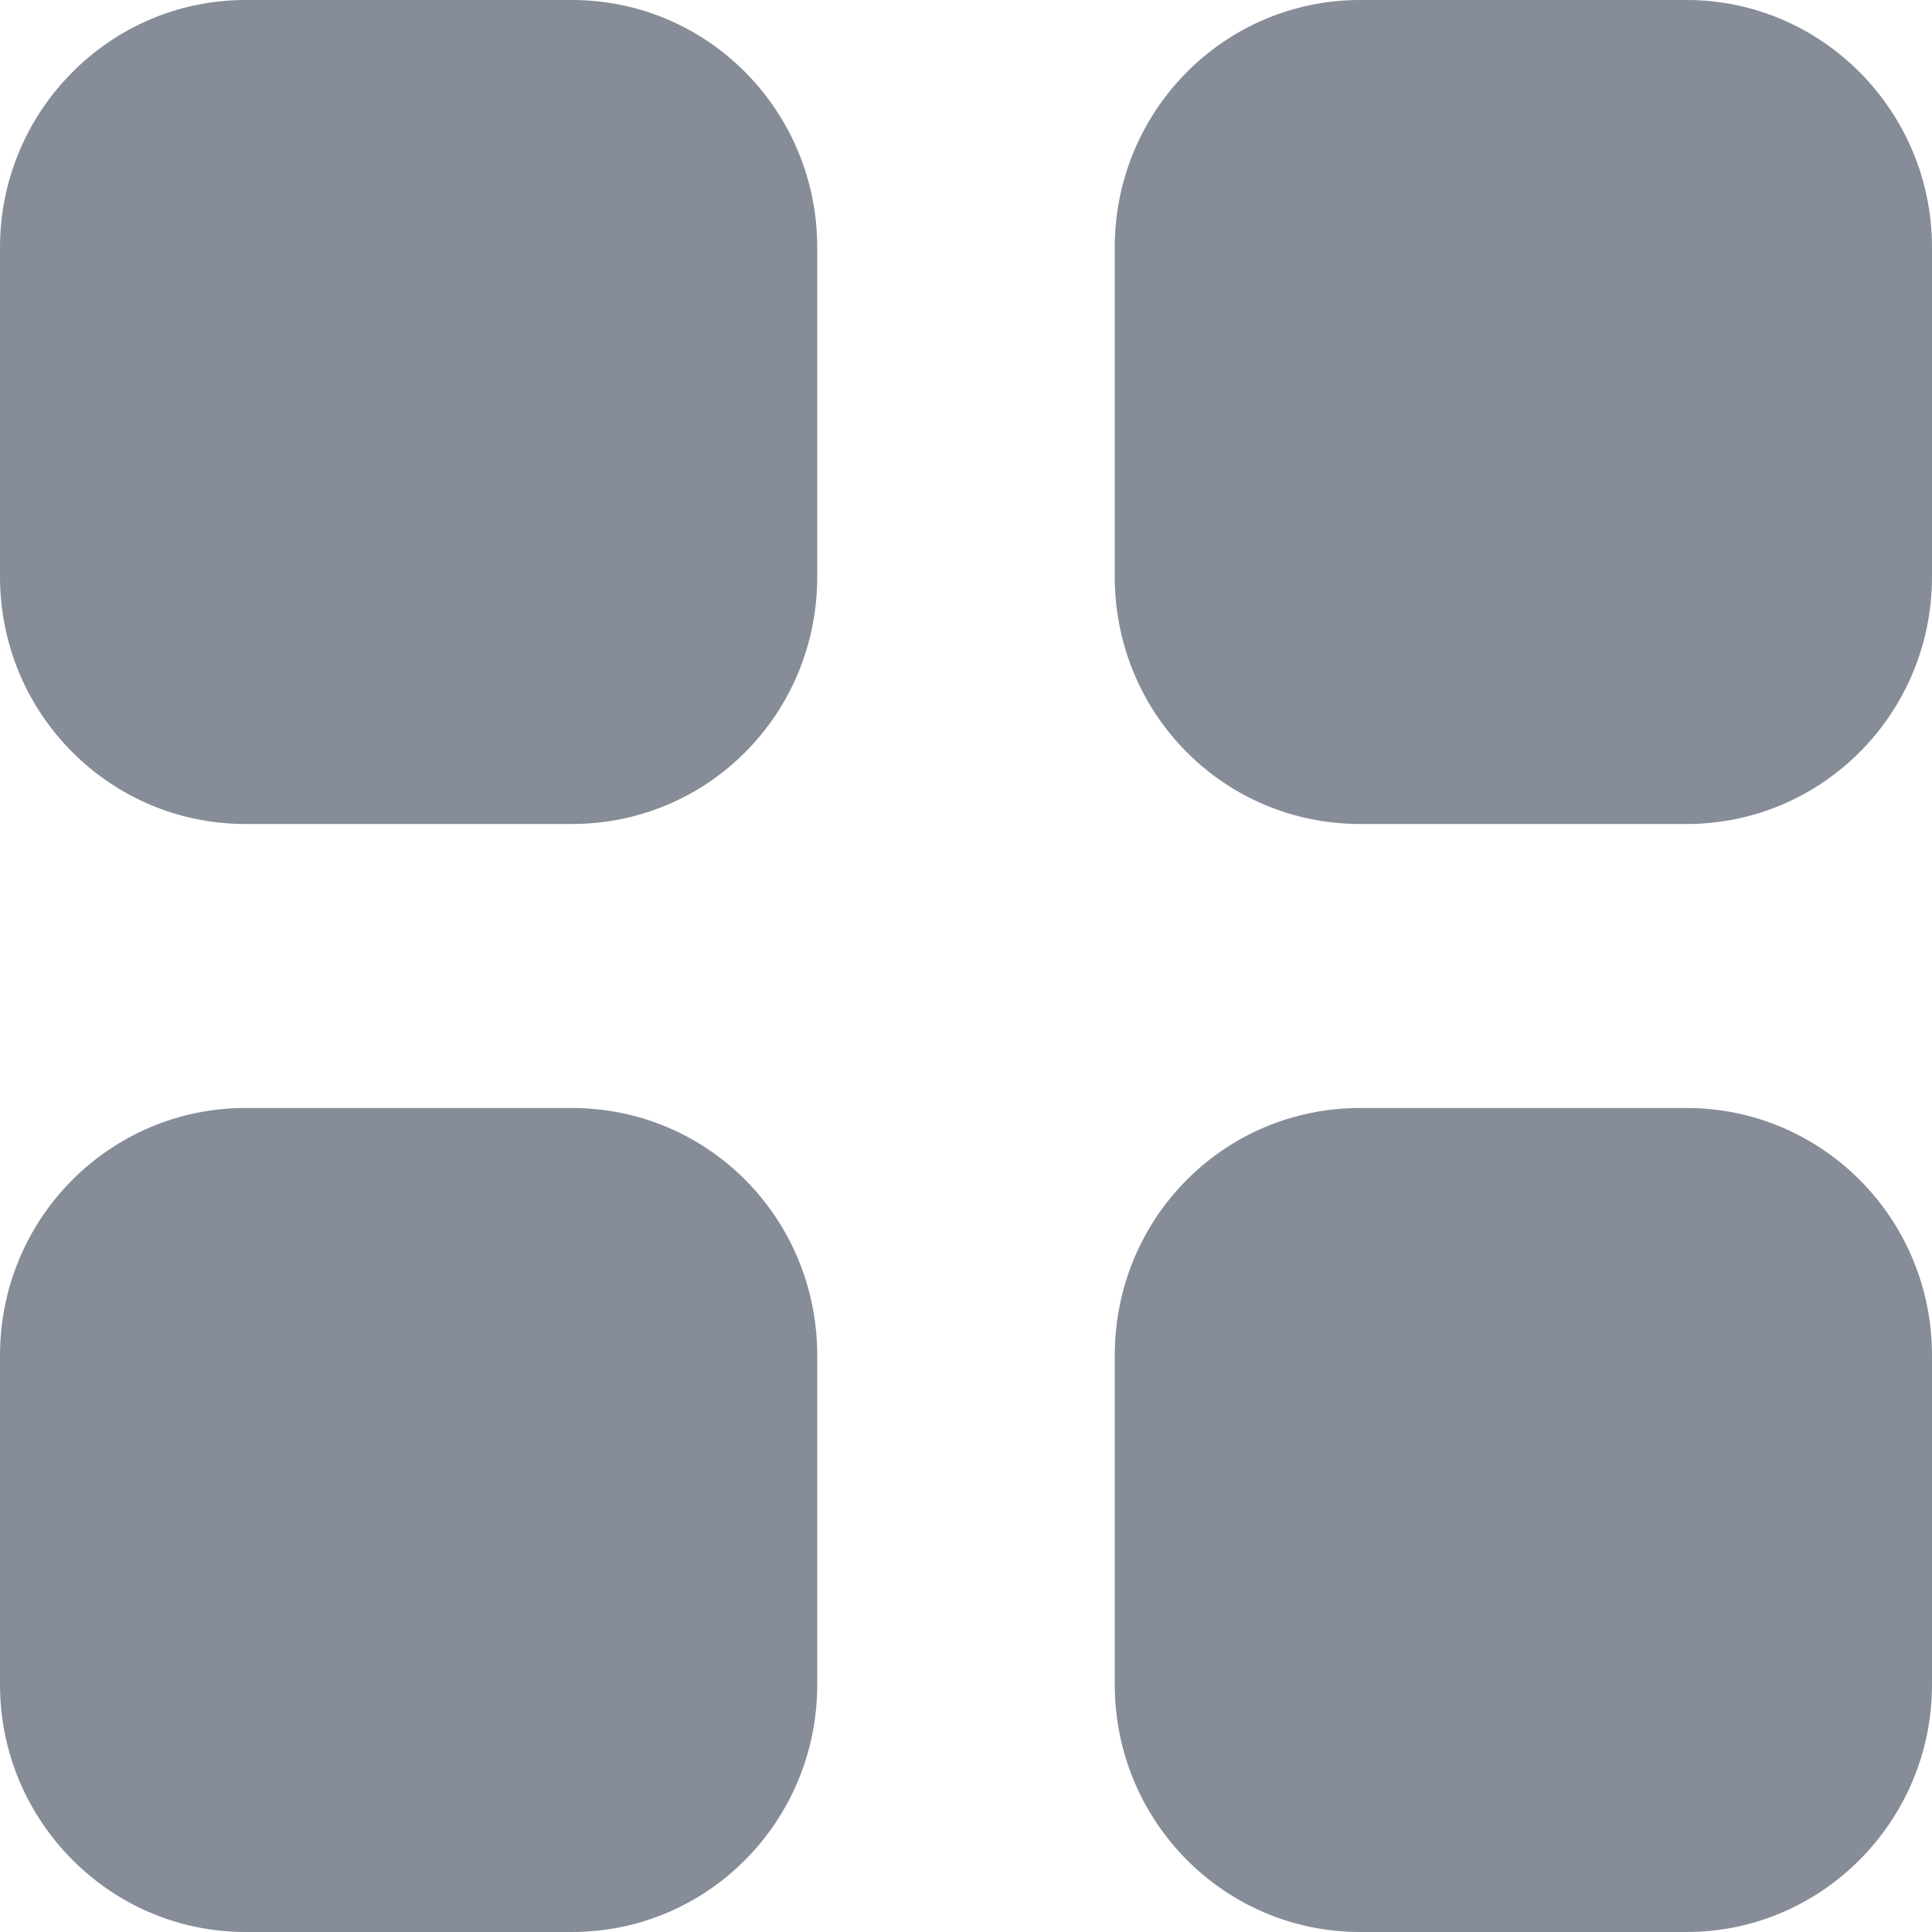
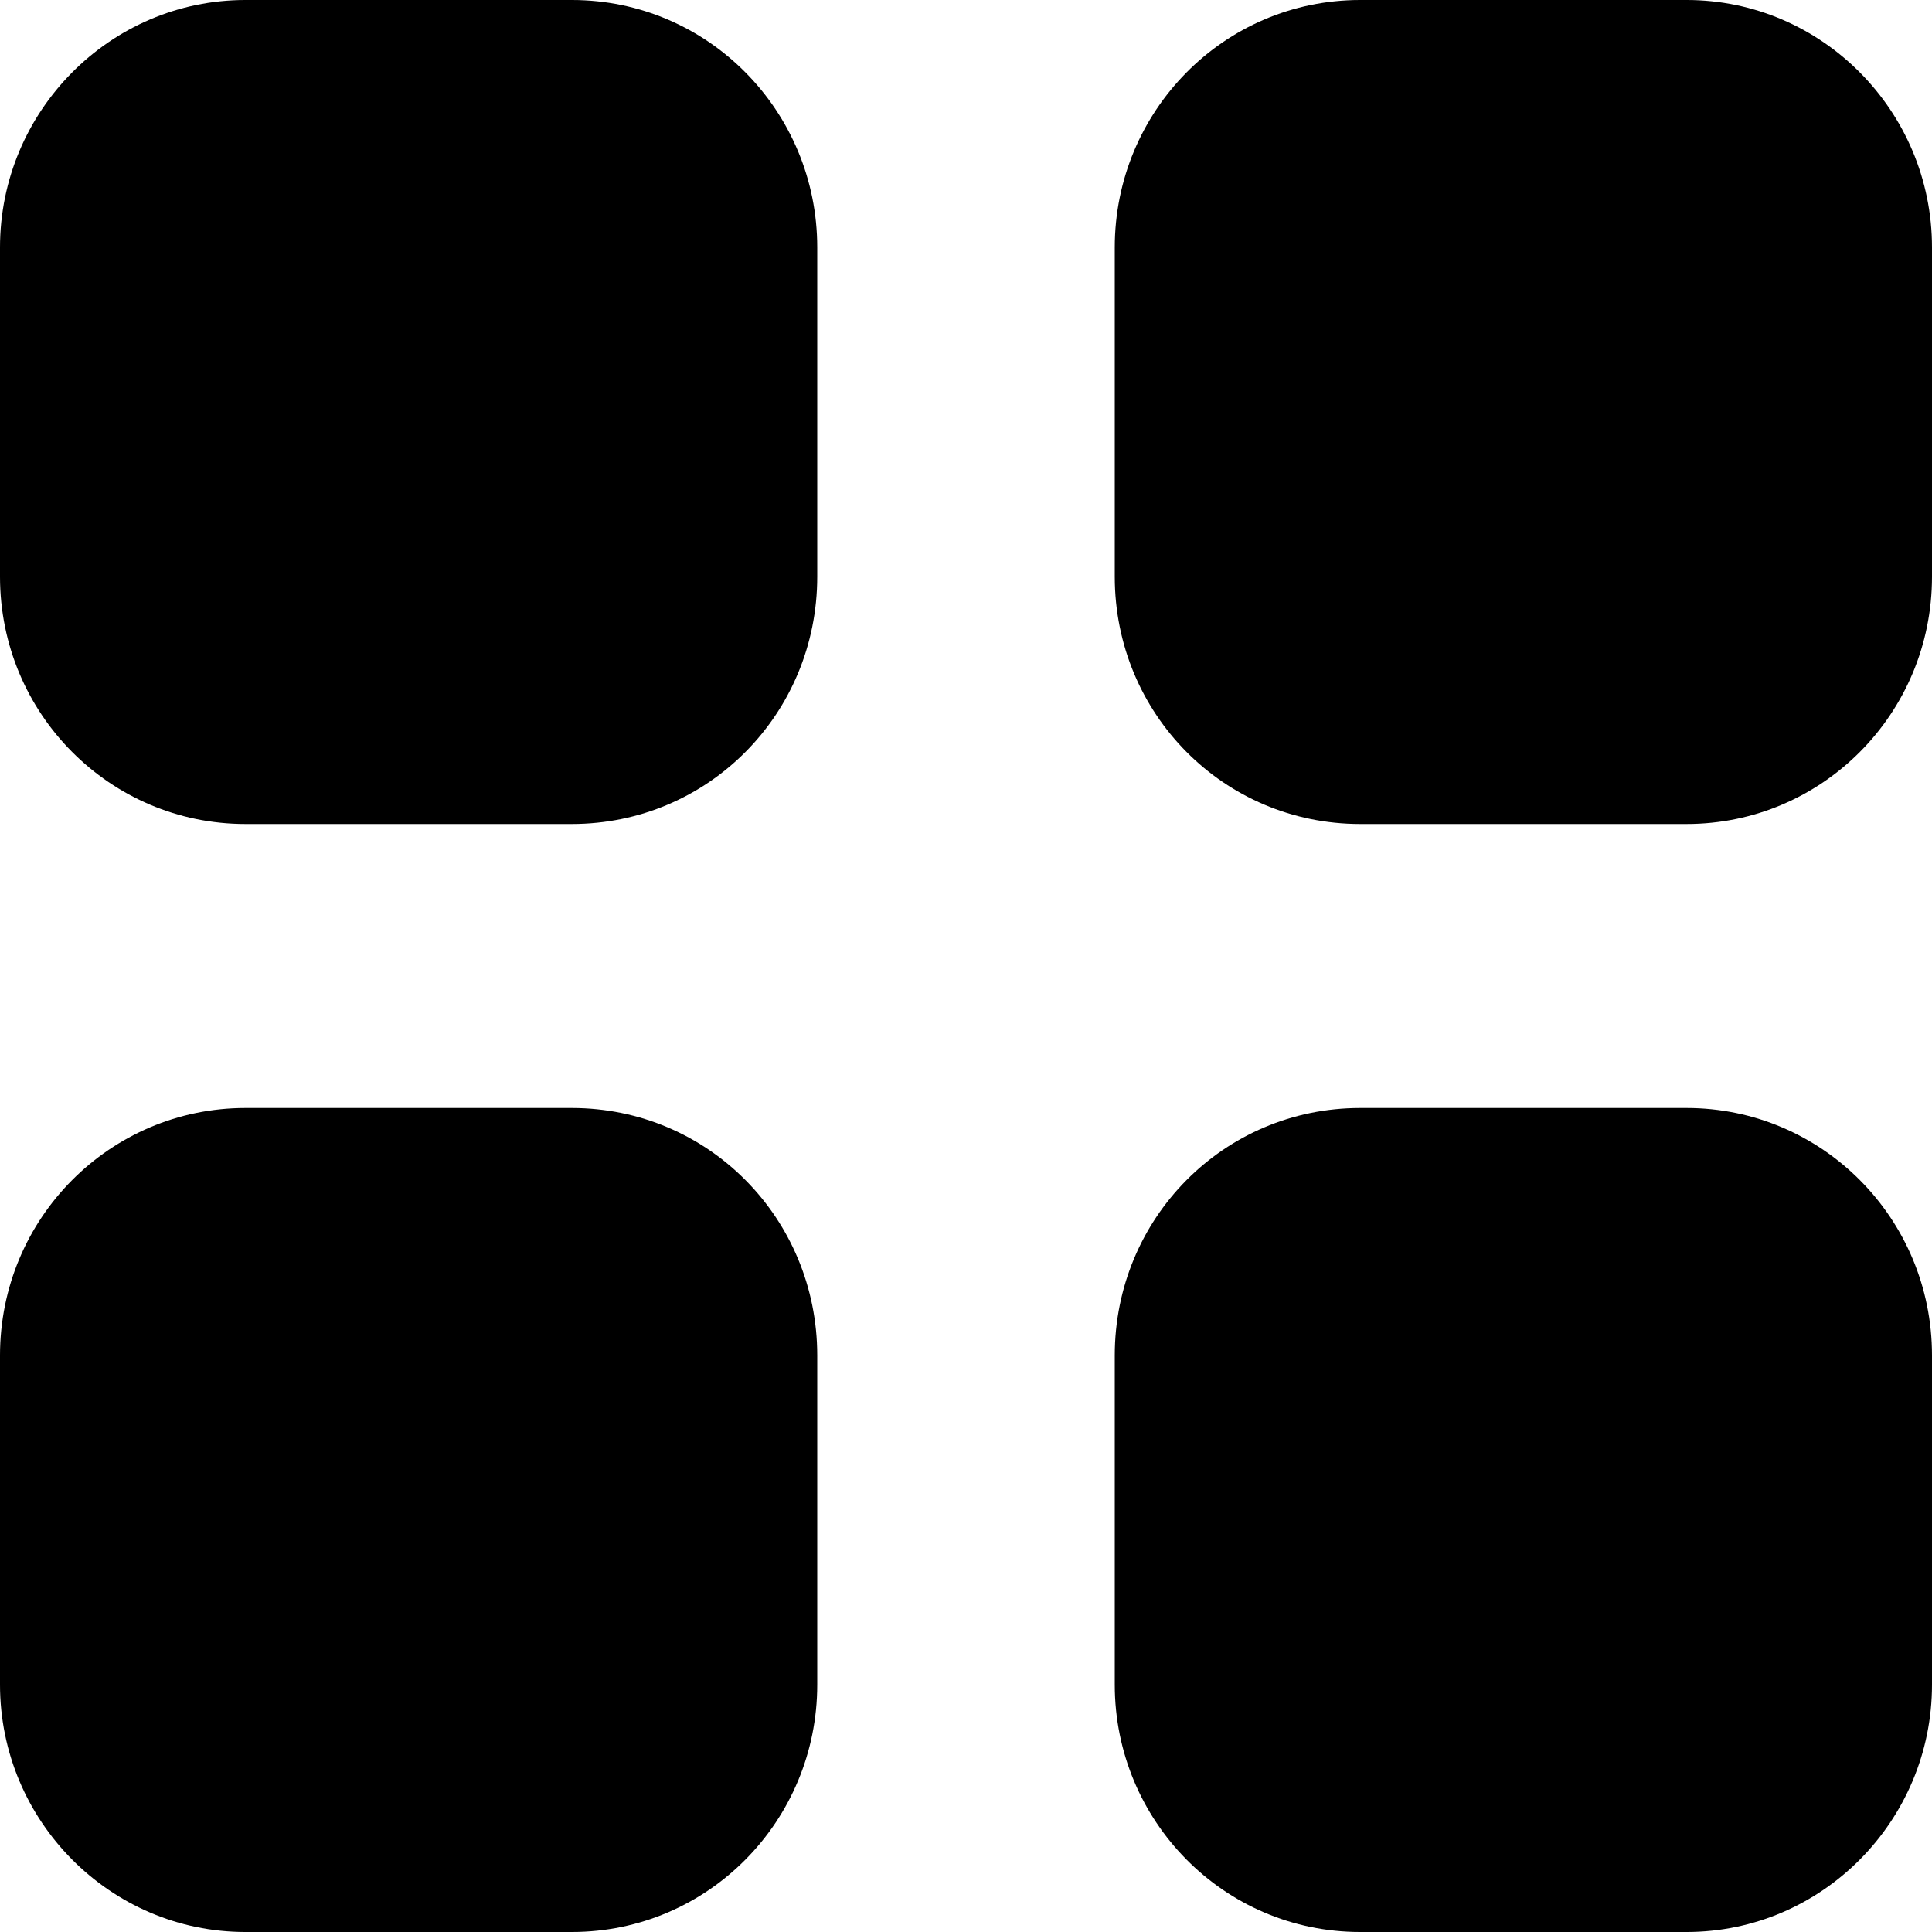
- <svg xmlns="http://www.w3.org/2000/svg" width="20" height="20" viewBox="0 0 20 20" fill="none">
-   <path fill-rule="evenodd" clip-rule="evenodd" d="M2.54 0H5.92C7.33 0 8.46 1.15 8.46 2.561V5.97C8.46 7.39 7.33 8.53 5.92 8.53H2.54C1.14 8.53 0 7.39 0 5.97V2.561C0 1.15 1.14 0 2.54 0ZM2.54 11.47H5.92C7.33 11.47 8.46 12.611 8.46 14.031V17.44C8.46 18.85 7.33 20 5.92 20H2.54C1.14 20 0 18.85 0 17.44V14.031C0 12.611 1.14 11.47 2.54 11.47ZM17.46 0H14.08C12.67 0 11.54 1.15 11.54 2.561V5.97C11.54 7.39 12.67 8.53 14.08 8.53H17.46C18.86 8.53 20 7.39 20 5.97V2.561C20 1.15 18.86 0 17.46 0ZM14.08 11.47H17.46C18.86 11.47 20 12.611 20 14.031V17.44C20 18.85 18.86 20 17.46 20H14.08C12.67 20 11.54 18.85 11.54 17.44V14.031C11.54 12.611 12.67 11.47 14.08 11.47Z" fill="#868D98" />
+ <svg xmlns="http://www.w3.org/2000/svg" width="20" height="20" viewBox="0 0 20 20" fill="currentColor">
+   <path fill-rule="evenodd" clip-rule="evenodd" d="M2.54 0H5.92C7.33 0 8.46 1.15 8.46 2.561V5.97C8.46 7.39 7.33 8.53 5.92 8.53H2.54C1.14 8.53 0 7.39 0 5.97V2.561C0 1.15 1.14 0 2.54 0ZM2.54 11.47H5.92C7.33 11.47 8.46 12.611 8.46 14.031V17.44C8.46 18.85 7.33 20 5.92 20H2.54C1.14 20 0 18.85 0 17.44V14.031C0 12.611 1.14 11.47 2.54 11.47ZM17.46 0H14.08C12.67 0 11.54 1.15 11.54 2.561V5.97C11.54 7.39 12.67 8.53 14.08 8.53H17.46C18.86 8.53 20 7.39 20 5.97V2.561C20 1.15 18.86 0 17.46 0ZM14.08 11.47H17.46C18.86 11.47 20 12.611 20 14.031V17.44C20 18.85 18.86 20 17.46 20H14.08C12.67 20 11.54 18.85 11.54 17.44V14.031C11.54 12.611 12.67 11.47 14.08 11.47Z" fill="currentColor" />
</svg>
